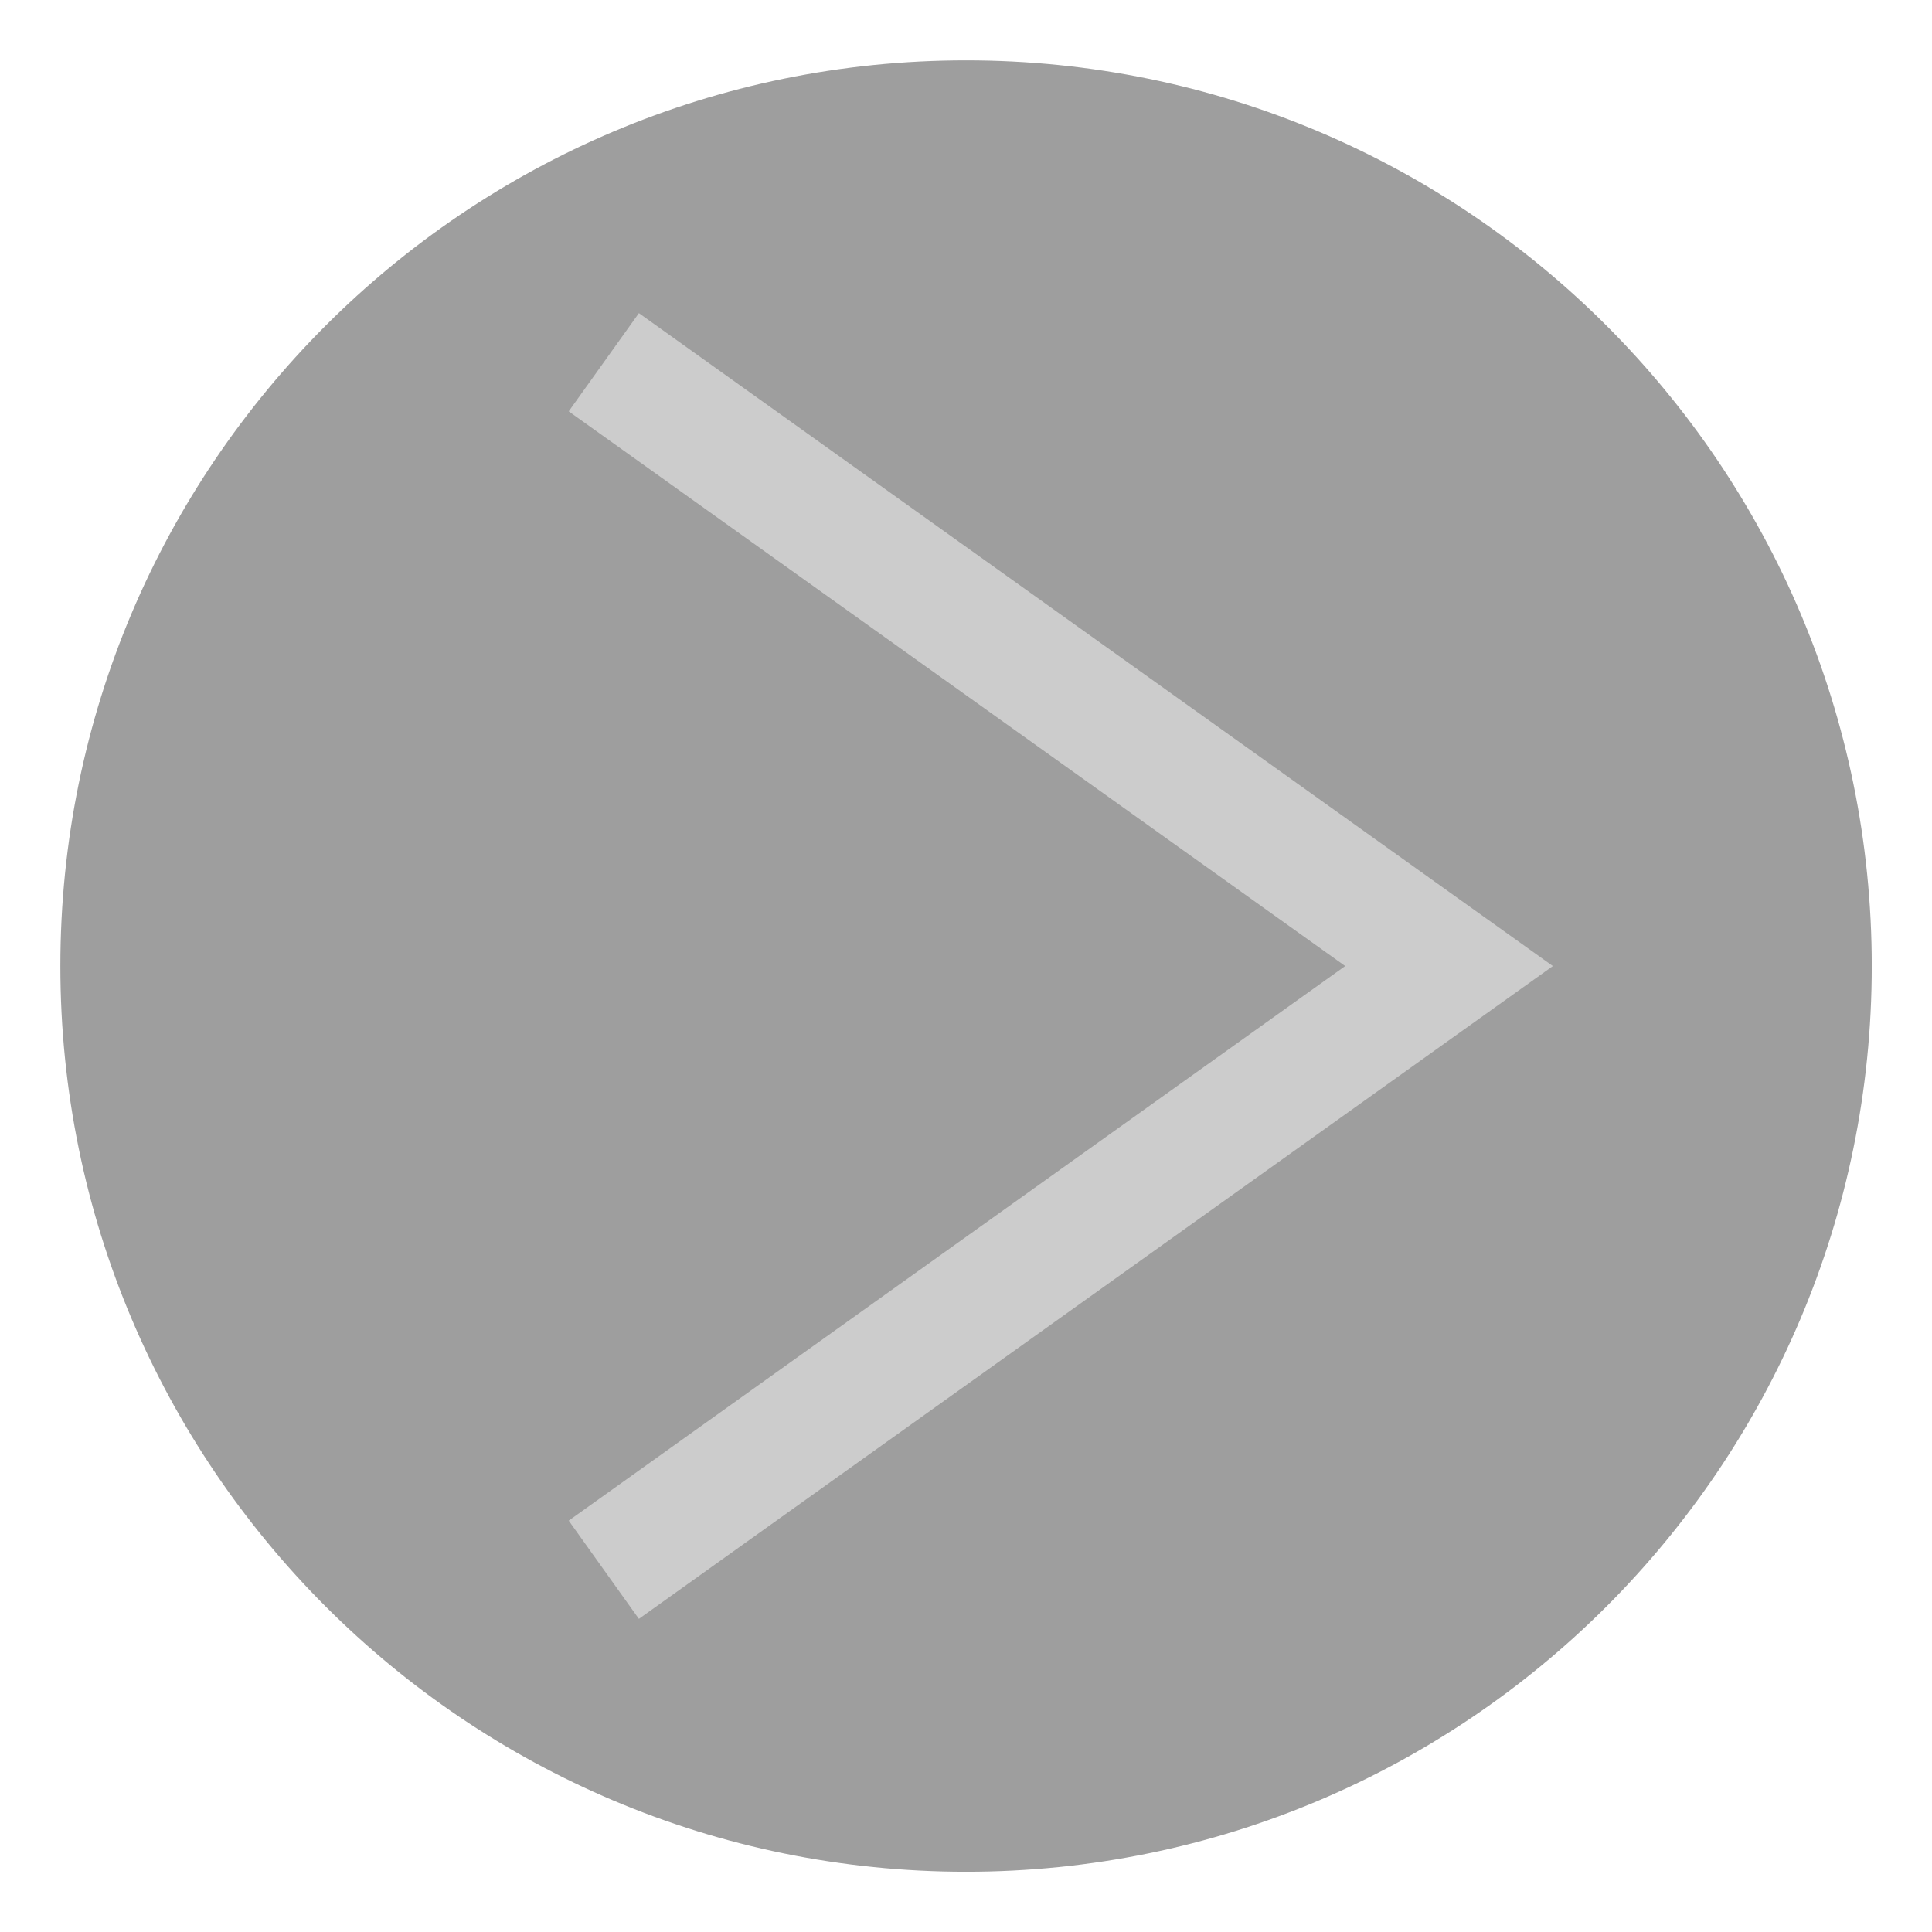
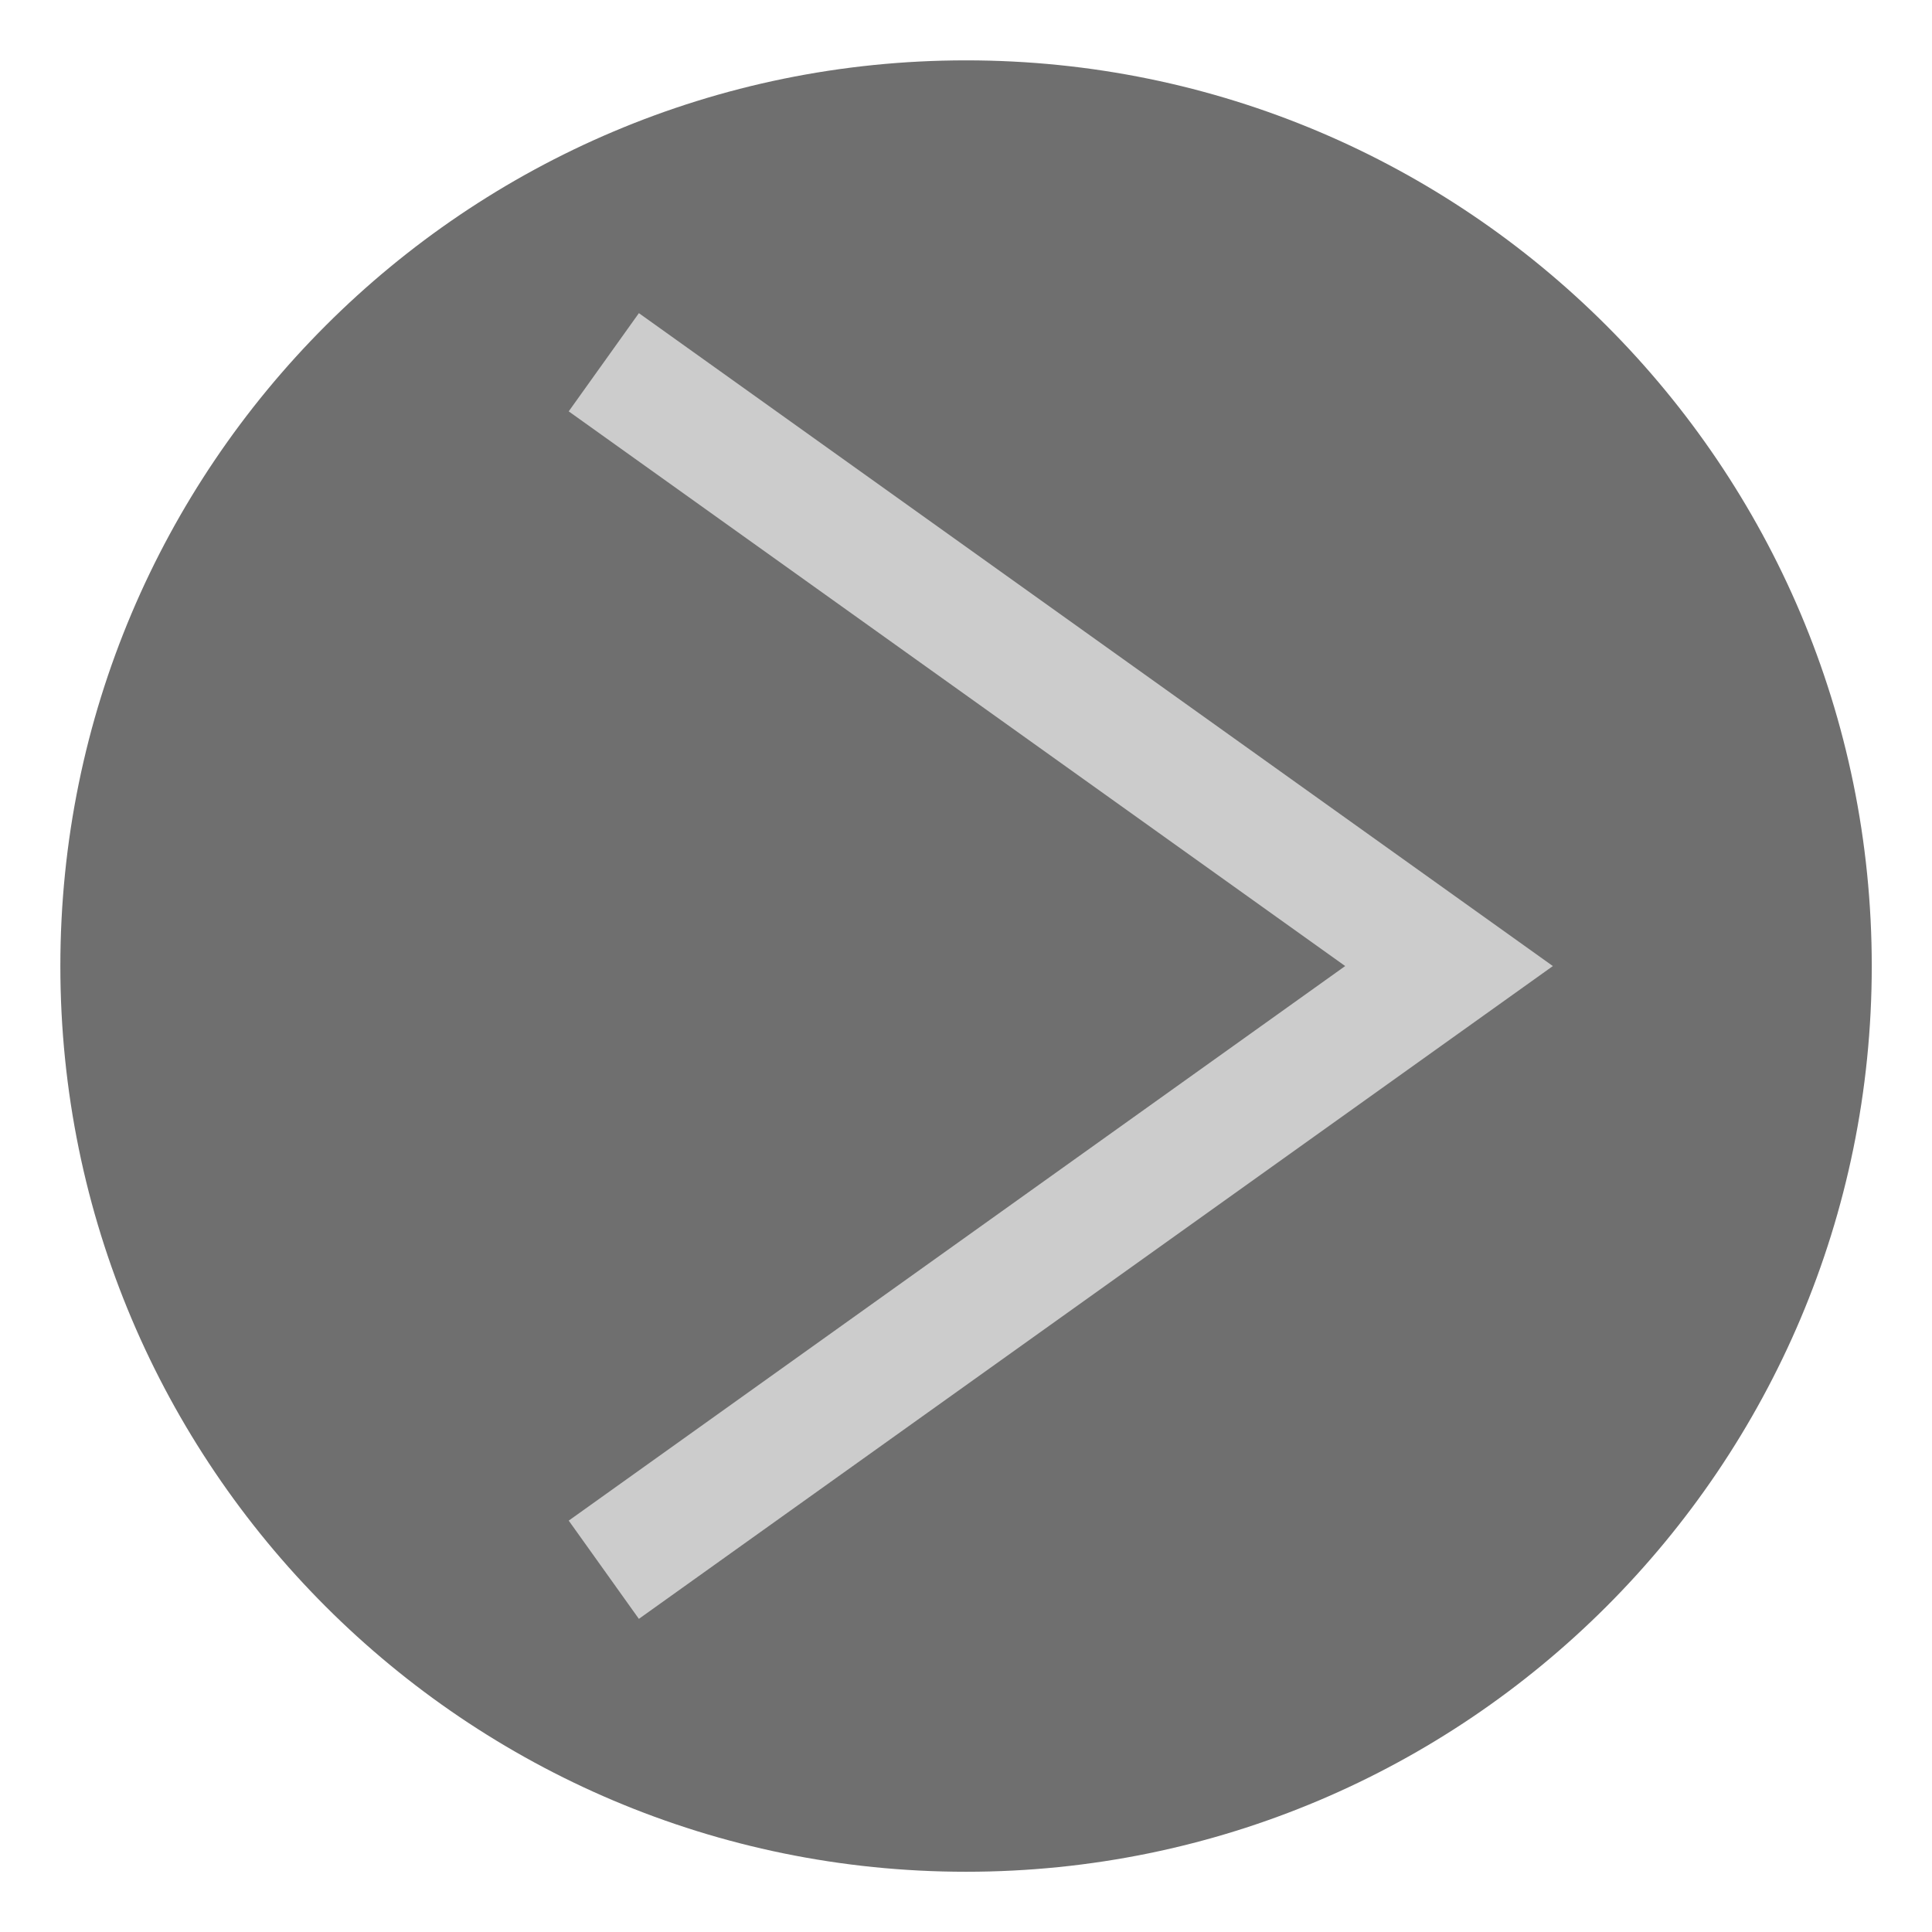
<svg xmlns="http://www.w3.org/2000/svg" width="64" height="64" viewBox="0 0 16.933 16.933" version="1.1" id="svg5">
  <defs id="defs2">
    <marker style="overflow:visible" id="Arrow1Mend" refX="0" refY="0" orient="auto">
      <path transform="matrix(-0.4,0,0,-0.4,-4,0)" style="fill:context-stroke;fill-rule:evenodd;stroke:context-stroke;stroke-width:1pt" d="M 0,0 5,-5 -12.5,0 5,5 Z" id="path8467" />
    </marker>
    <marker style="overflow:visible" id="marker8736" refX="0" refY="0" orient="auto">
      <path transform="matrix(0.4,0,0,0.4,4,0)" style="fill:context-stroke;fill-rule:evenodd;stroke:context-stroke;stroke-width:1pt" d="M 0,0 5,-5 -12.5,0 5,5 Z" id="path8734" />
    </marker>
    <marker style="overflow:visible" id="Arrow1Mstart" refX="0" refY="0" orient="auto">
      <path transform="matrix(0.4,0,0,0.4,4,0)" style="fill:context-stroke;fill-rule:evenodd;stroke:context-stroke;stroke-width:1pt" d="M 0,0 5,-5 -12.5,0 5,5 Z" id="path8464" />
    </marker>
    <marker style="overflow:visible" id="Arrow1Lstart" refX="0" refY="0" orient="auto">
      <path transform="matrix(0.8,0,0,0.8,10,0)" style="fill:context-stroke;fill-rule:evenodd;stroke:context-stroke;stroke-width:1pt" d="M 0,0 5,-5 -12.5,0 5,5 Z" id="path8458" />
    </marker>
  </defs>
  <g id="layer1">
-     <circle style="font-variation-settings:normal;opacity:1;fill:#7f7f7f;fill-opacity:0.751;stroke:none;stroke-width:1.058;stroke-linecap:butt;stroke-linejoin:miter;stroke-miterlimit:4;stroke-dasharray:none;stroke-dashoffset:0;stroke-opacity:1;stop-color:#000000;stop-opacity:1" id="path7943" cx="8.467" cy="8.467" r="7.938" />
+     <circle style="font-variation-settings:normal;opacity:1;fill:#404040;fill-opacity:0.751;stroke:none;stroke-width:1.058;stroke-linecap:butt;stroke-linejoin:miter;stroke-miterlimit:4;stroke-dasharray:none;stroke-dashoffset:0;stroke-opacity:1;stop-color:#000000;stop-opacity:1" id="path7943" cx="8.467" cy="8.467" r="7.938" />
    <path style="fill:none;stroke:#cccccc;stroke-width:1.058;stroke-linecap:butt;stroke-linejoin:miter;stroke-miterlimit:4;stroke-dasharray:none;stroke-opacity:1" d="M 5.292,3.175 12.7,8.467 5.292,13.758" id="path7501" />
  </g>
</svg>
